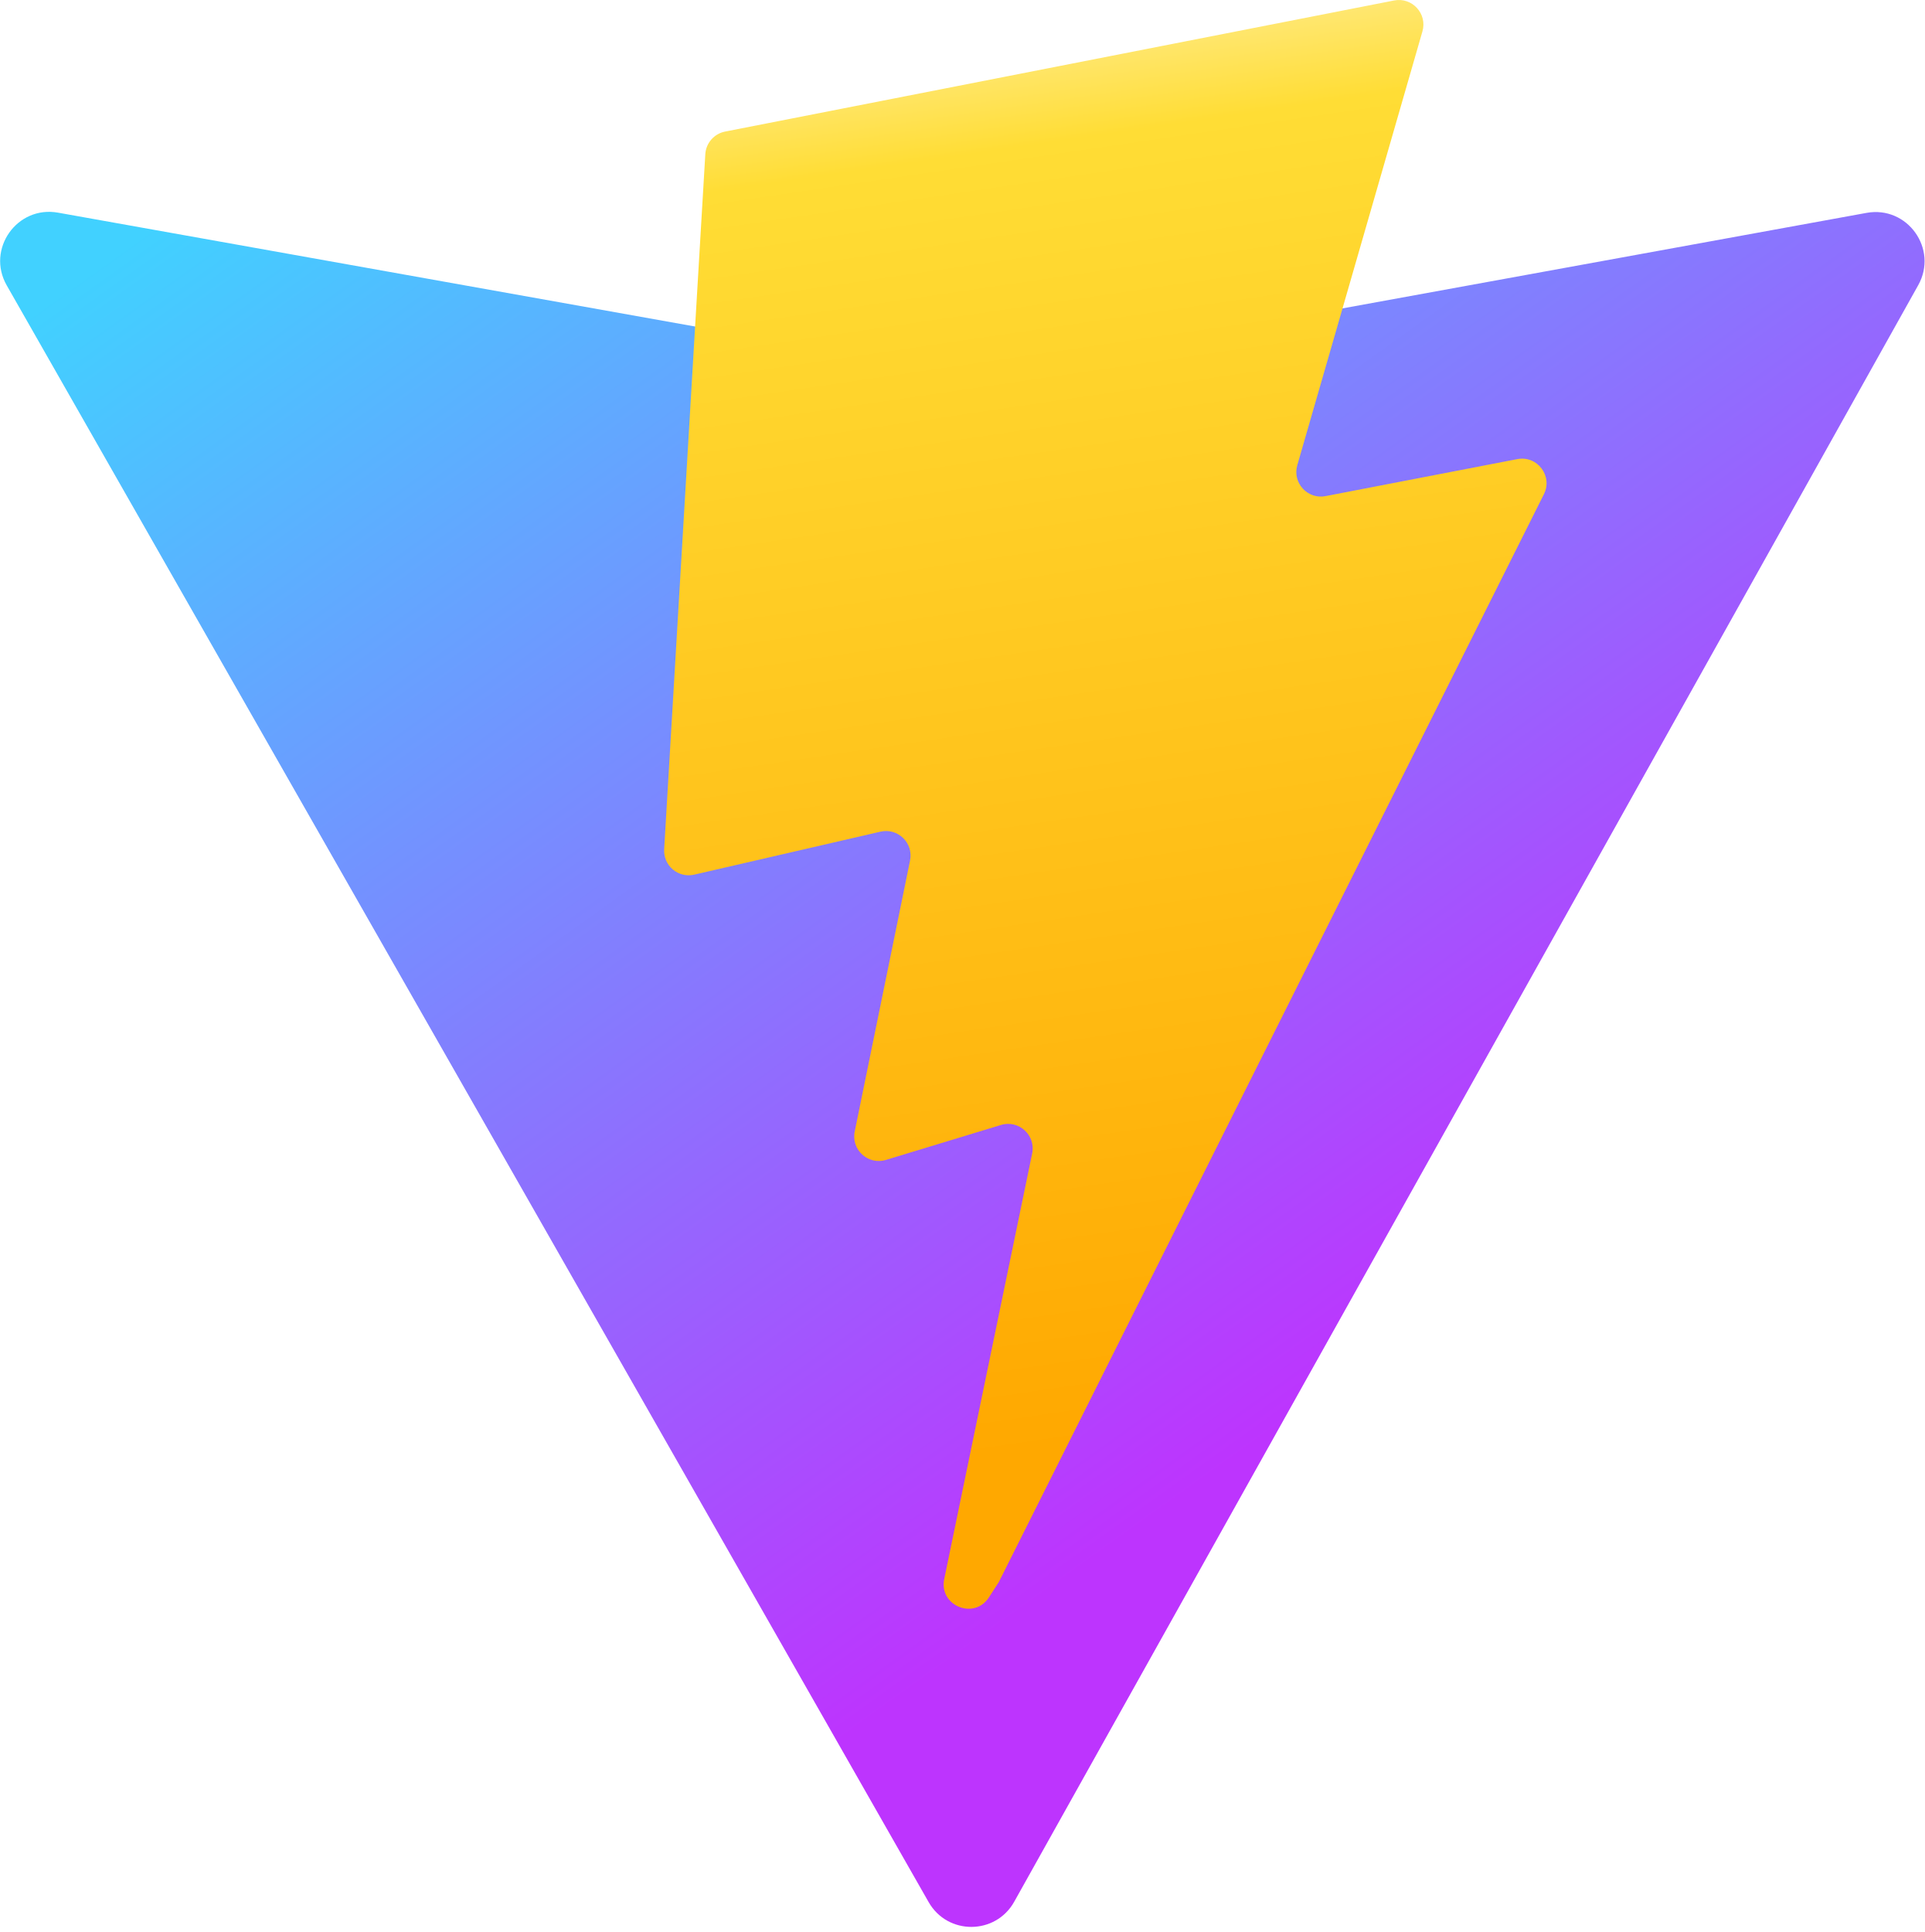
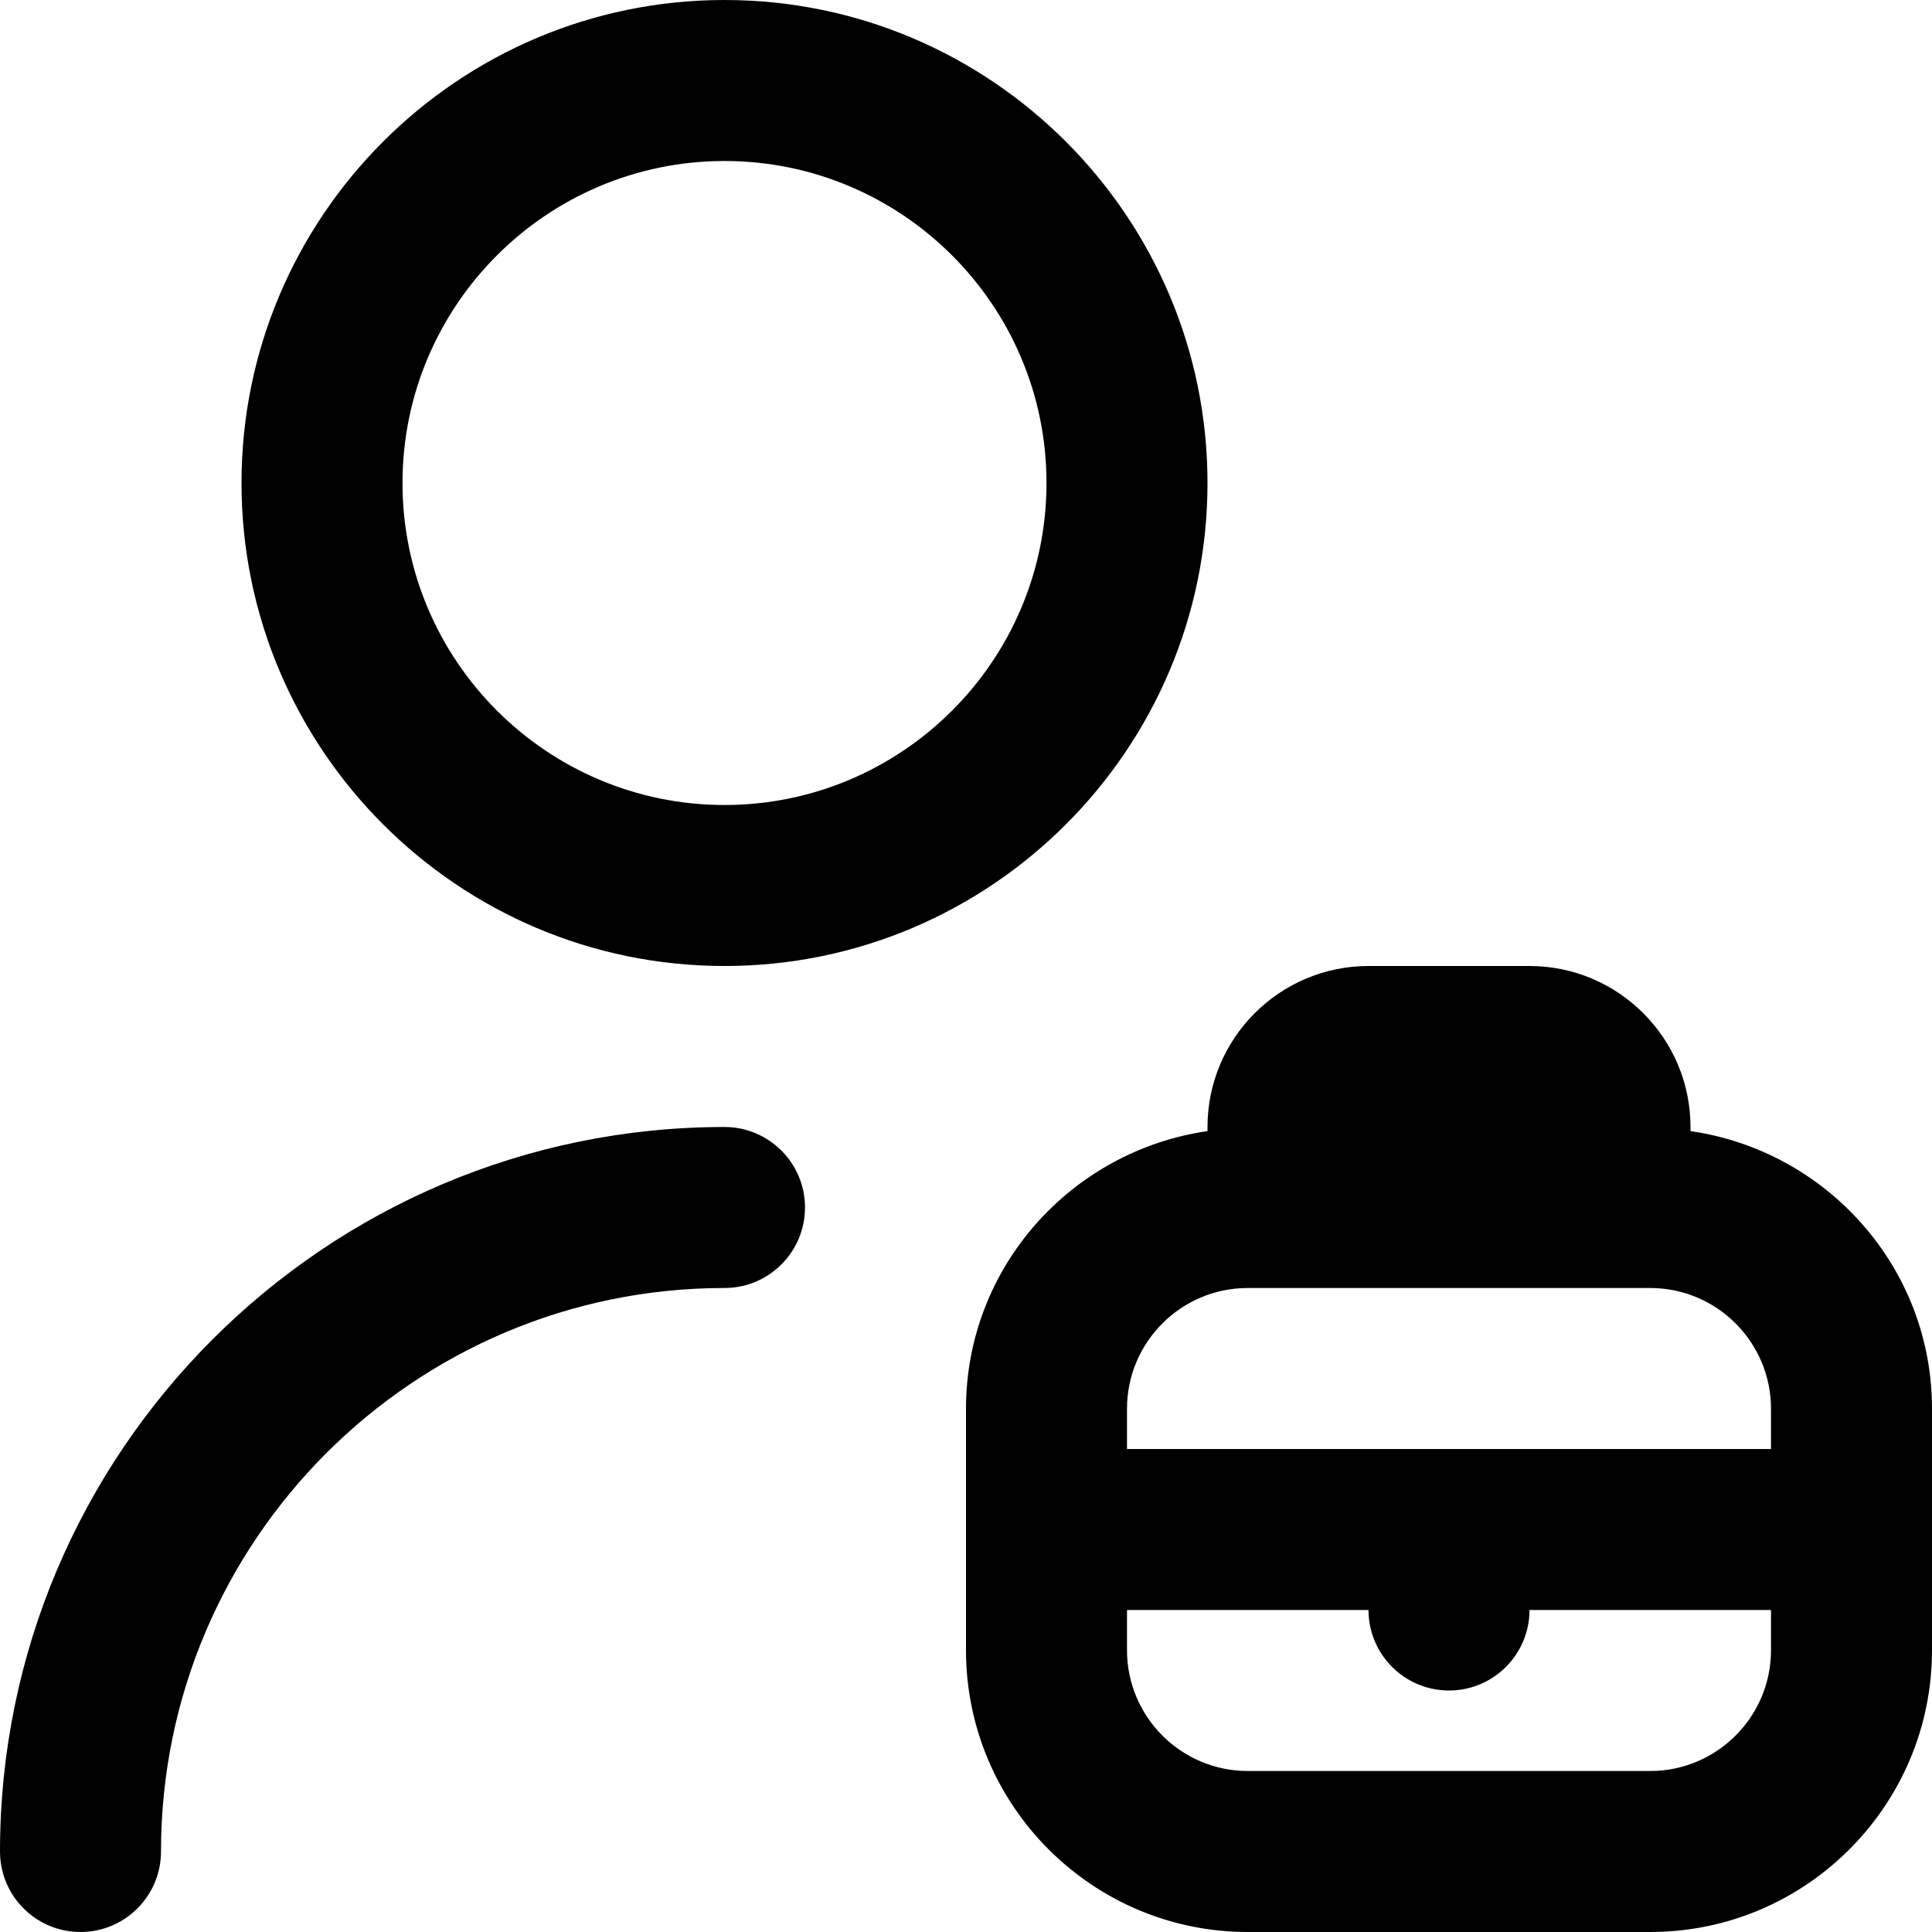
- <svg xmlns="http://www.w3.org/2000/svg" aria-hidden="true" role="img" class="iconify iconify--logos" width="31.88" height="32" preserveAspectRatio="xMidYMid meet" viewBox="0 0 256 257">
-   <defs>
-     <linearGradient id="IconifyId1813088fe1fbc01fb466" x1="-.828%" x2="57.636%" y1="7.652%" y2="78.411%">
-       <stop offset="0%" stop-color="#41D1FF" />
-       <stop offset="100%" stop-color="#BD34FE" />
-     </linearGradient>
-     <linearGradient id="IconifyId1813088fe1fbc01fb467" x1="43.376%" x2="50.316%" y1="2.242%" y2="89.03%">
-       <stop offset="0%" stop-color="#FFEA83" />
-       <stop offset="8.333%" stop-color="#FFDD35" />
-       <stop offset="100%" stop-color="#FFA800" />
-     </linearGradient>
-   </defs>
-   <path fill="url(#IconifyId1813088fe1fbc01fb466)" d="M255.153 37.938L134.897 252.976c-2.483 4.44-8.862 4.466-11.382.048L.875 37.958c-2.746-4.814 1.371-10.646 6.827-9.67l120.385 21.517a6.537 6.537 0 0 0 2.322-.004l117.867-21.483c5.438-.991 9.574 4.796 6.877 9.62Z" />
-   <path fill="url(#IconifyId1813088fe1fbc01fb467)" d="M185.432.063L96.44 17.501a3.268 3.268 0 0 0-2.634 3.014l-5.474 92.456a3.268 3.268 0 0 0 3.997 3.378l24.777-5.718c2.318-.535 4.413 1.507 3.936 3.838l-7.361 36.047c-.495 2.426 1.782 4.5 4.151 3.78l15.304-4.649c2.372-.72 4.652 1.36 4.15 3.788l-11.698 56.621c-.732 3.542 3.979 5.473 5.943 2.437l1.313-2.028l72.516-144.72c1.215-2.423-.88-5.186-3.54-4.672l-25.505 4.922c-2.396.462-4.435-1.77-3.759-4.114l16.646-57.705c.677-2.35-1.37-4.583-3.769-4.113Z" />
+ <svg xmlns="http://www.w3.org/2000/svg" id="Layer_1" data-name="Layer 1" viewBox="0 0 24 24">
+   <path d="m9,12c3.309,0,6-2.691,6-6S12.309,0,9,0,3,2.691,3,6s2.691,6,6,6Zm0-10c2.206,0,4,1.794,4,4s-1.794,4-4,4-4-1.794-4-4,1.794-4,4-4Zm1,13c0,.552-.448,1-1,1-3.86,0-7,3.14-7,7,0,.552-.448,1-1,1s-1-.448-1-1c0-4.962,4.038-9,9-9,.552,0,1,.448,1,1Zm11-.949v-.051c0-1.103-.897-2-2-2h-2c-1.103,0-2,.897-2,2v.051c-1.692.245-3,1.691-3,3.449v3c0,1.93,1.57,3.5,3.5,3.5h5c1.93,0,3.5-1.57,3.5-3.5v-3c0-1.758-1.308-3.204-3-3.449Zm-5.5,1.949h5c.827,0,1.5.673,1.5,1.5v.5h-8v-.5c0-.827.673-1.5,1.5-1.5Zm5,6h-5c-.827,0-1.5-.673-1.5-1.5v-.5h3c0,.552.448,1,1,1s1-.448,1-1h3v.5c0,.827-.673,1.5-1.5,1.5Z" />
</svg>
